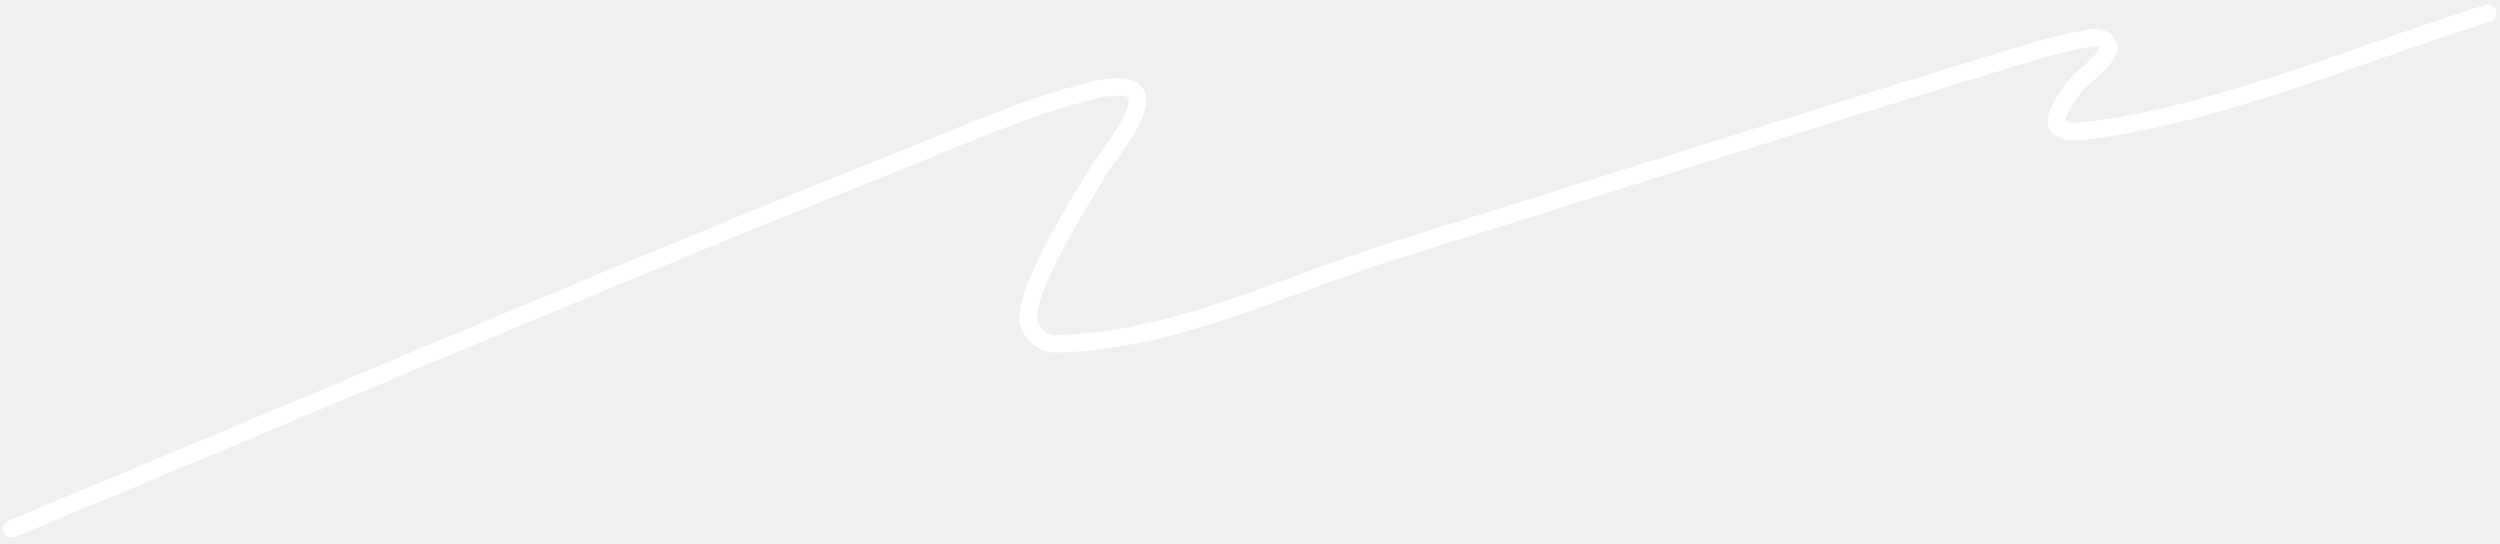
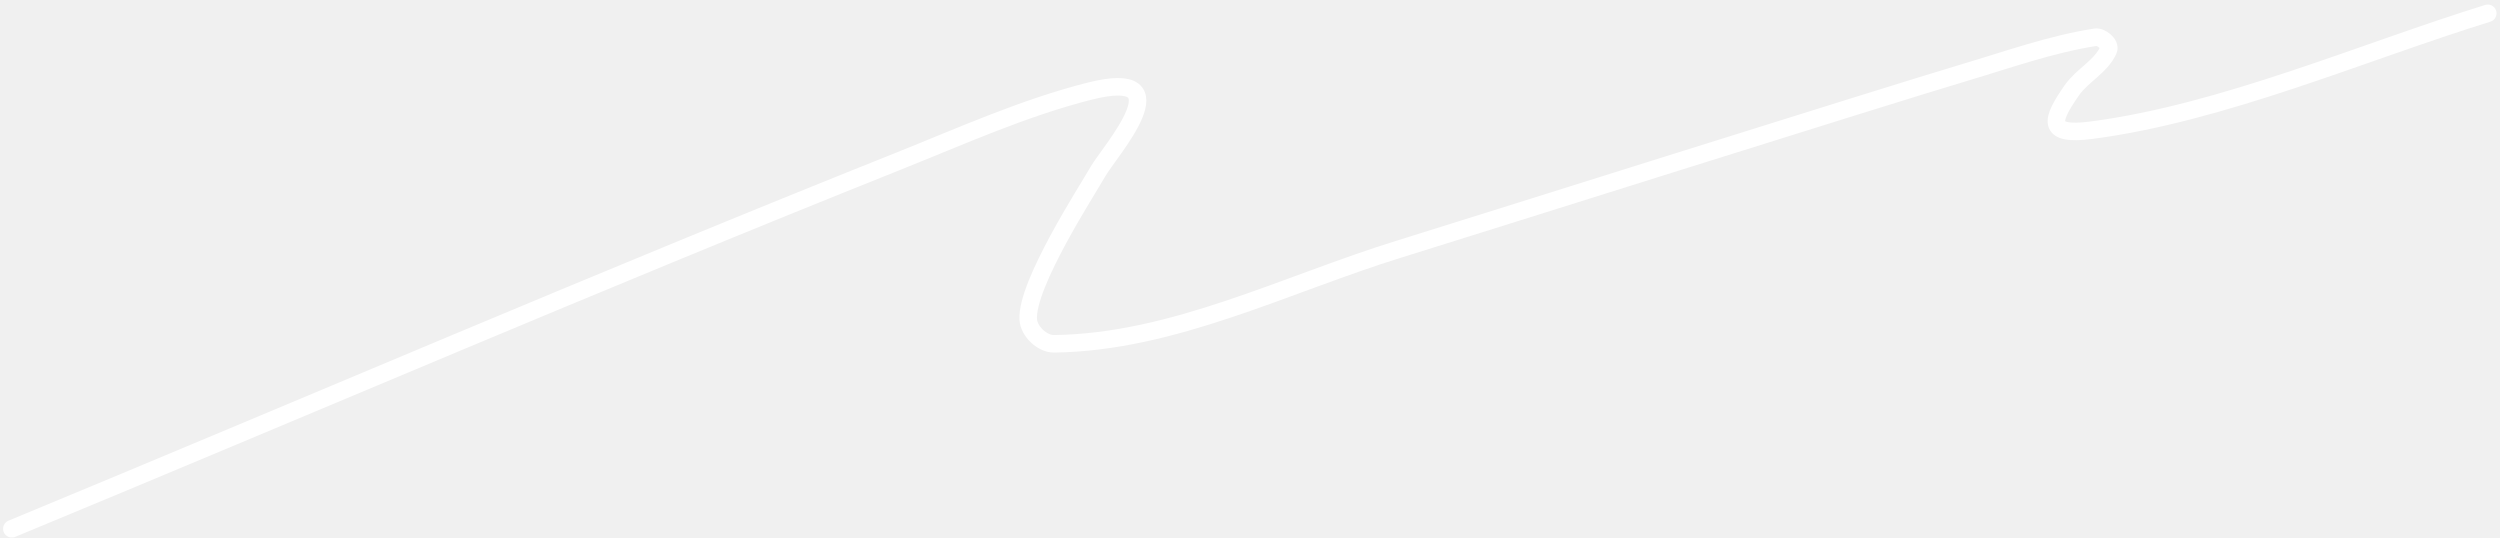
- <svg xmlns="http://www.w3.org/2000/svg" width="428" height="93" viewBox="0 0 428 93" fill="none" preserveAspectRatio="xMinYMin slice" overflow="visible">
+ <svg xmlns="http://www.w3.org/2000/svg" width="214" height="46" viewBox="0 0 428 93" fill="none" preserveAspectRatio="xMinYMin slice" overflow="visible">
  <path d="M2.027 90.526C52.565 69.603 102.807 47.955 153.607 27.676C164.446 23.349 175.167 18.493 186.479 15.62C203.075 11.407 189.925 25.913 187.925 29.444C186.147 32.585 175.704 48.604 176.031 54.681C176.139 56.706 178.423 58.886 180.451 58.86C200.896 58.595 220.067 48.657 239.604 42.625C250.129 39.376 323.14 16.339 336.371 12.406C343.765 10.207 351.093 7.573 358.714 6.378C359.744 6.216 361.386 7.595 360.965 8.548C359.706 11.392 356.473 12.907 354.696 15.46C351.17 20.524 350.175 23.324 358.071 22.291C380.565 19.35 404.436 8.934 425.905 2.279" stroke="white" stroke-width="3" stroke-linecap="round" />
</svg>
